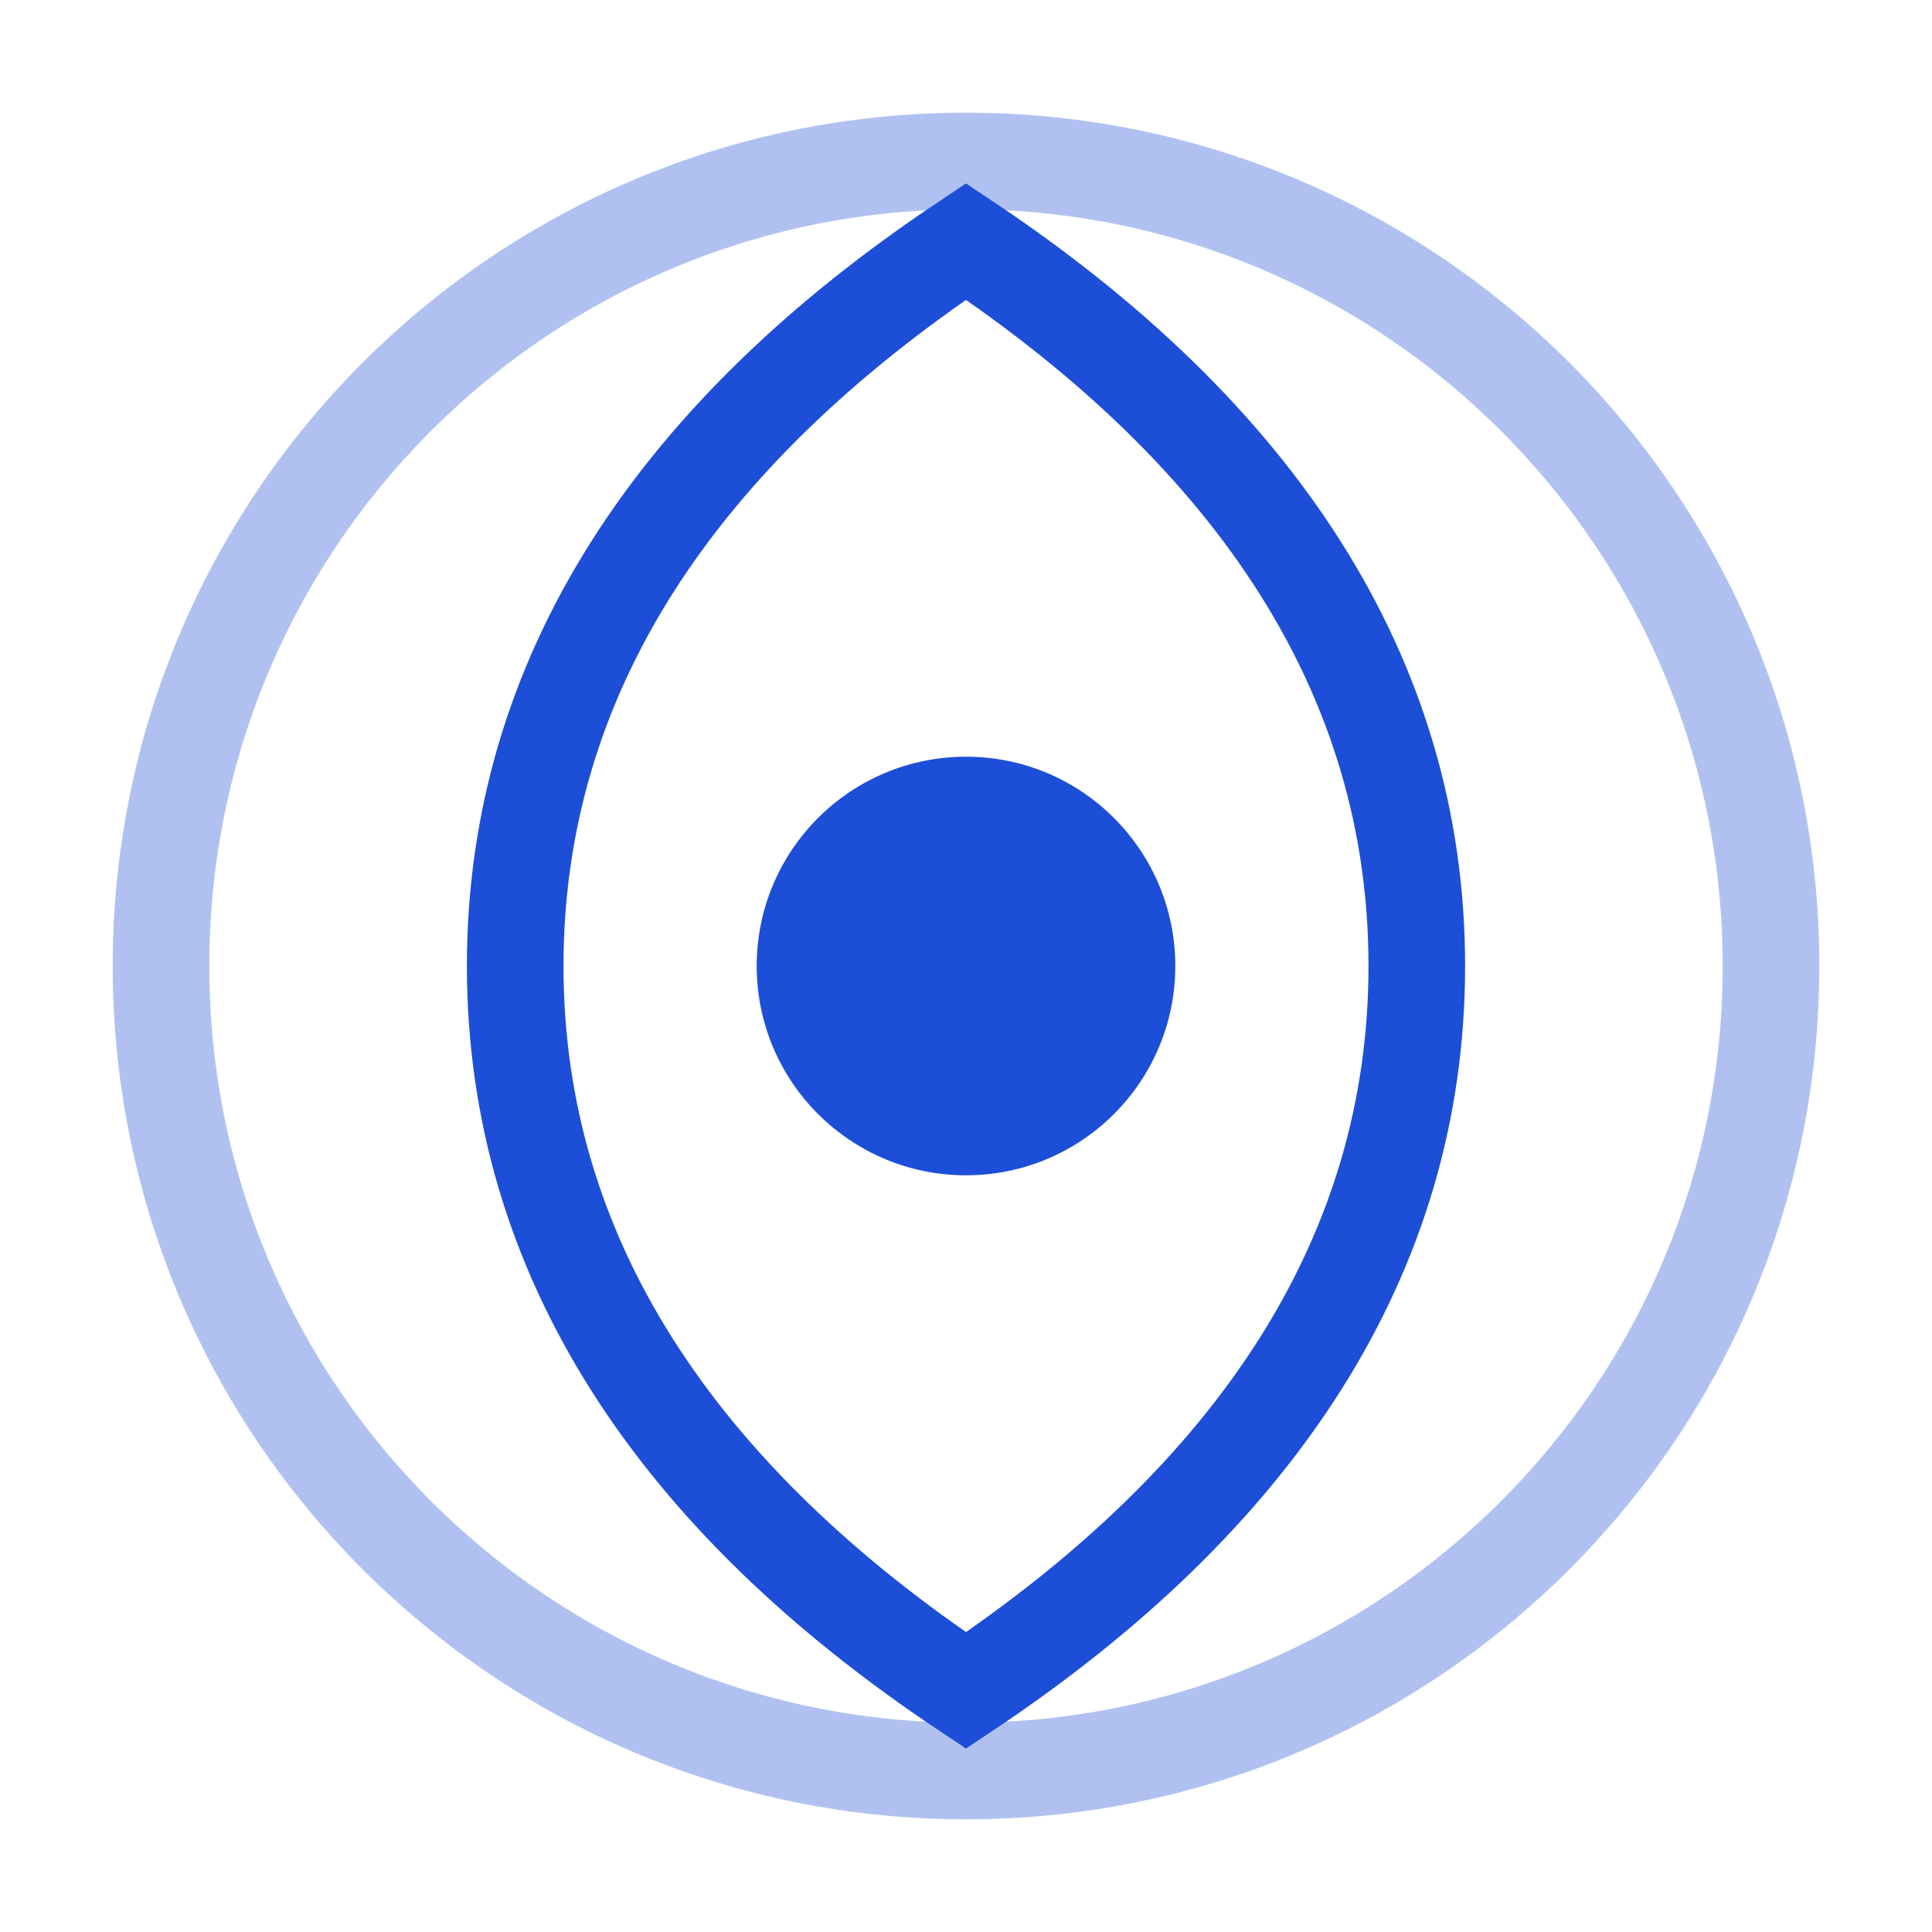
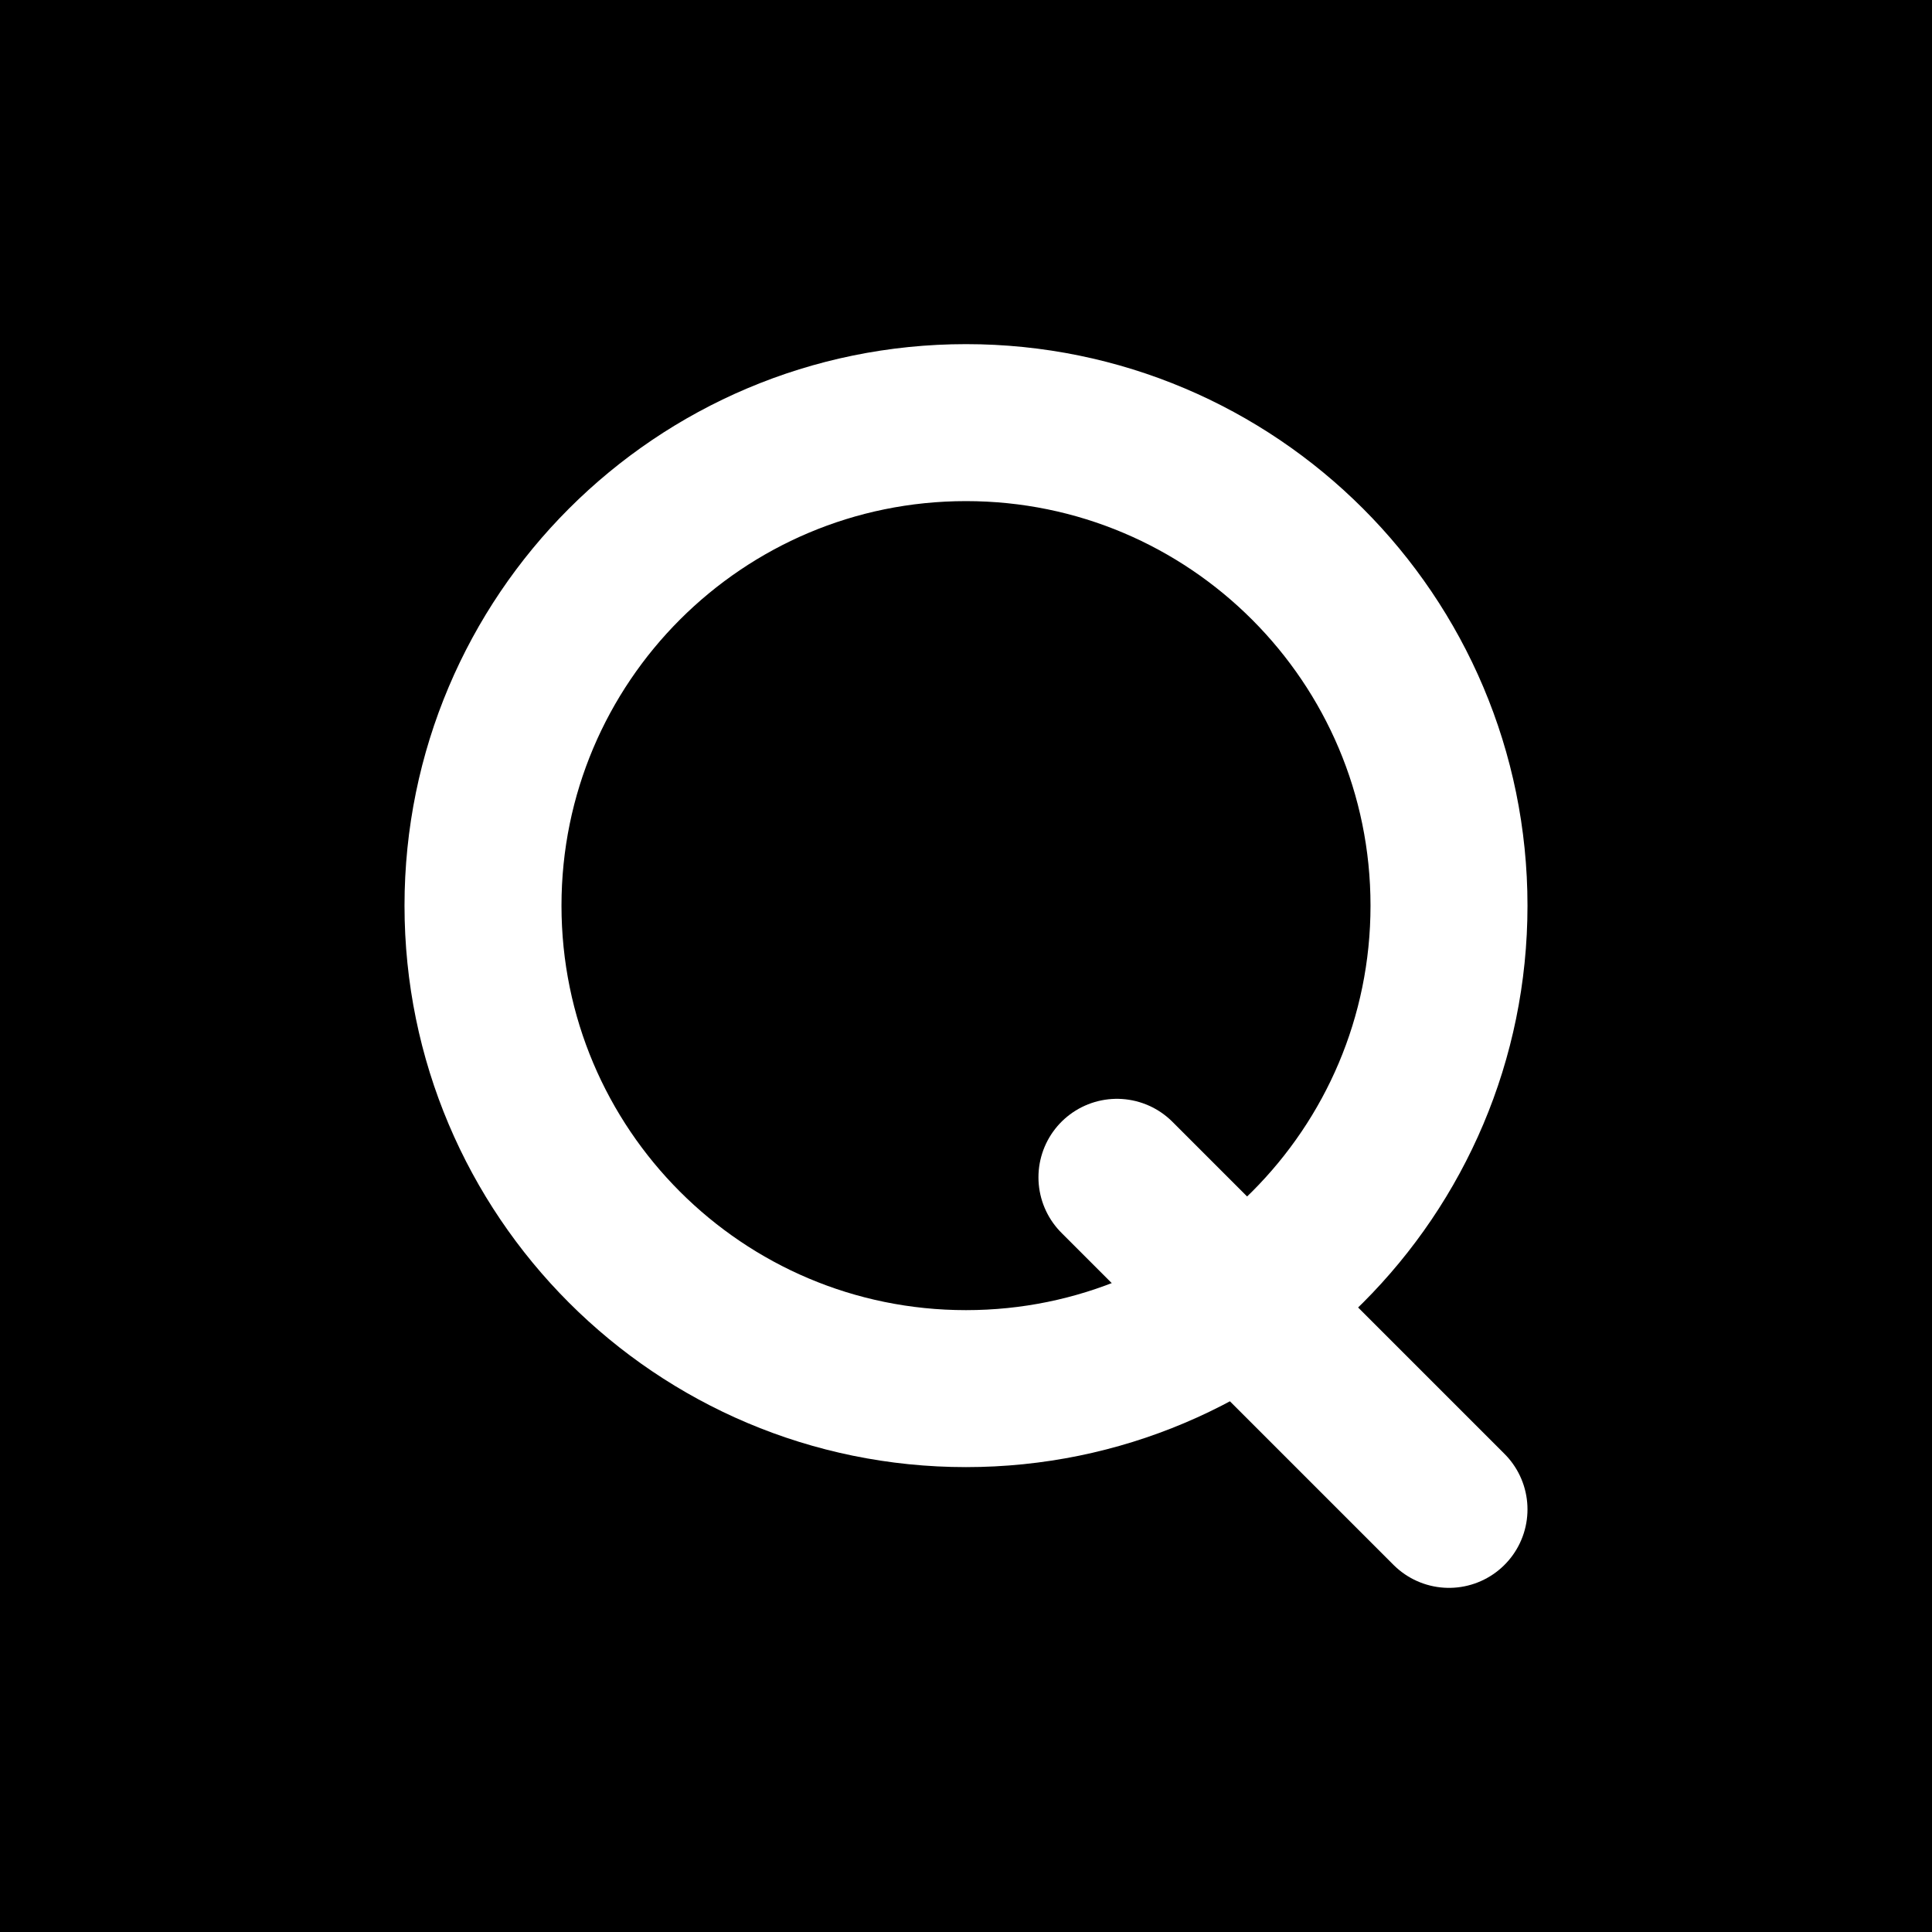
- <svg xmlns="http://www.w3.org/2000/svg" viewBox="0 0 24 24" width="24" height="24" role="img" aria-label="Quetzalcoatl">
-   <rect width="24" height="24" fill="#FFFFFF" />
-   <circle cx="12" cy="12" r="10" fill="none" stroke="#1D4ED8" stroke-width="1.2" opacity="0.35" />
-   <path d="M12 3c3.6 2.4 5.6 5.4 5.6 9S15.6 18.6 12 21c-3.6-2.4-5.6-5.4-5.6-9S8.4 5.4 12 3Z" fill="none" stroke="#1D4ED8" stroke-width="1.2" />
-   <circle cx="12" cy="12" r="2.6" fill="#1D4ED8" />
+ <svg xmlns="http://www.w3.org/2000/svg" viewBox="0 0 32 32" width="32" height="32" role="img" aria-label="Quetzalcoatl">
+   <rect width="32" height="32" fill="#000000" />
+   <circle cx="16" cy="15" r="8" fill="none" stroke="#FFFFFF" stroke-width="2.6" />
+   <path d="M18.5 19.5L24 25" fill="none" stroke="#FFFFFF" stroke-width="2.6" stroke-linecap="round" />
</svg>
